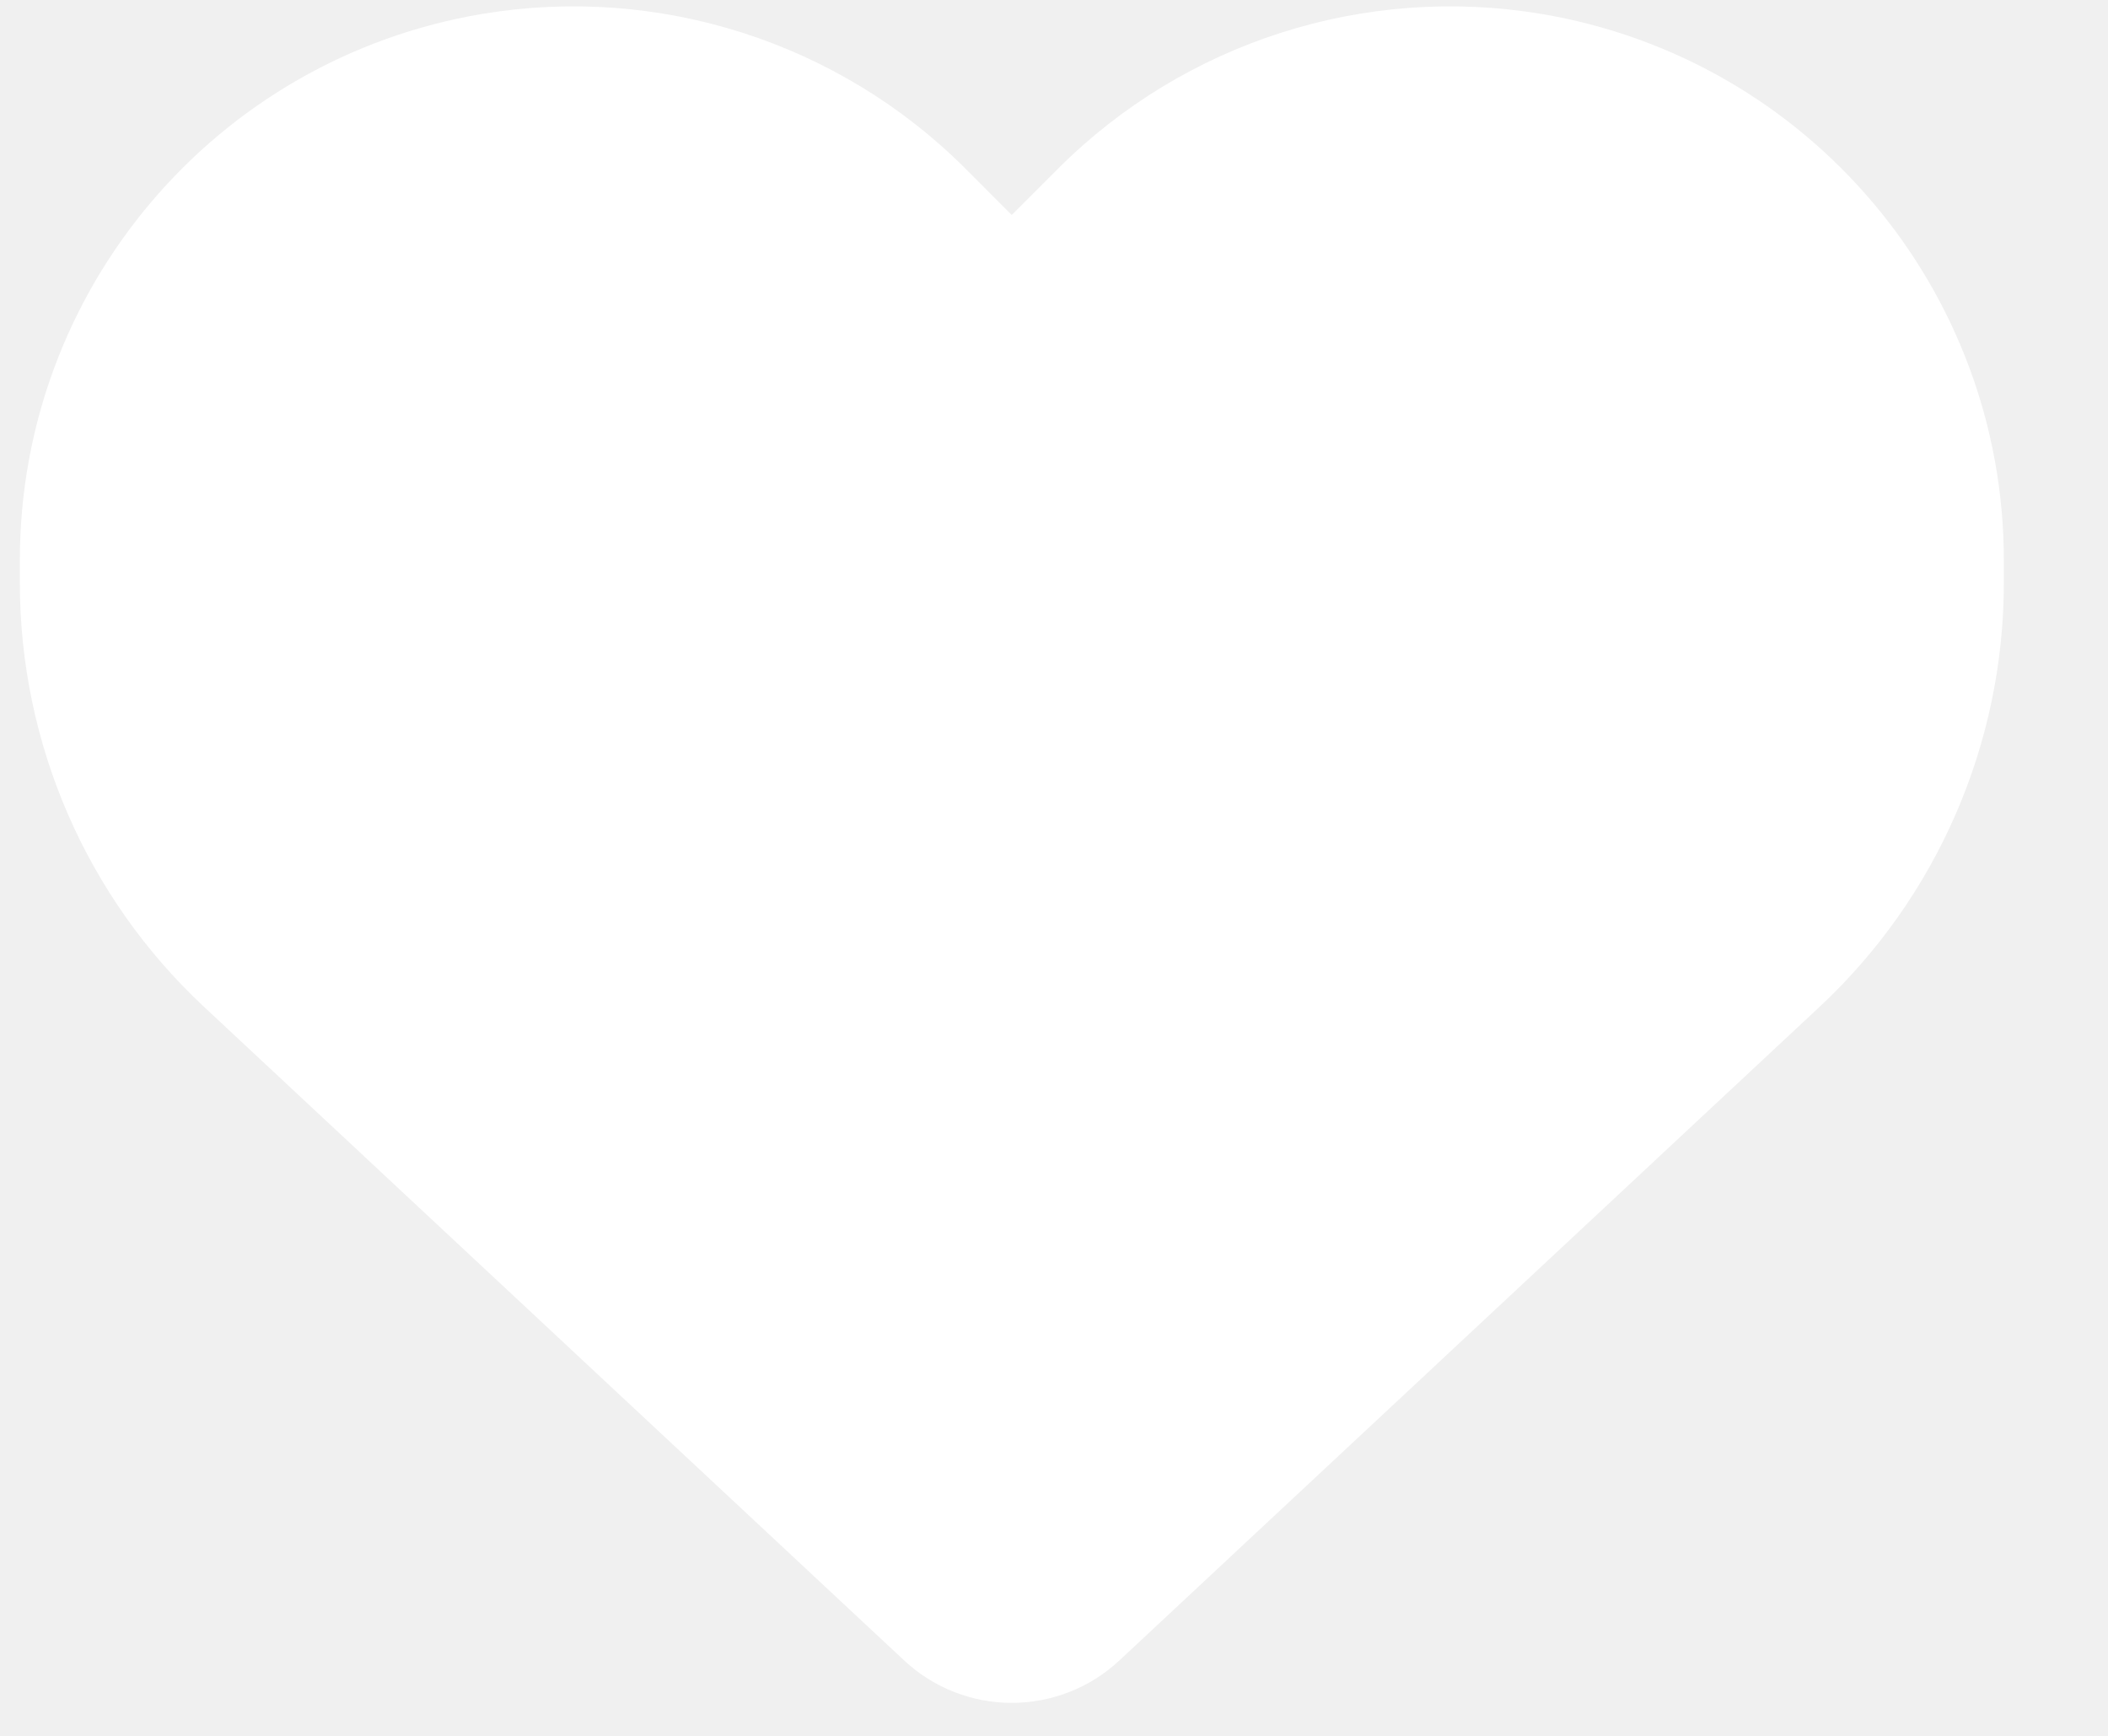
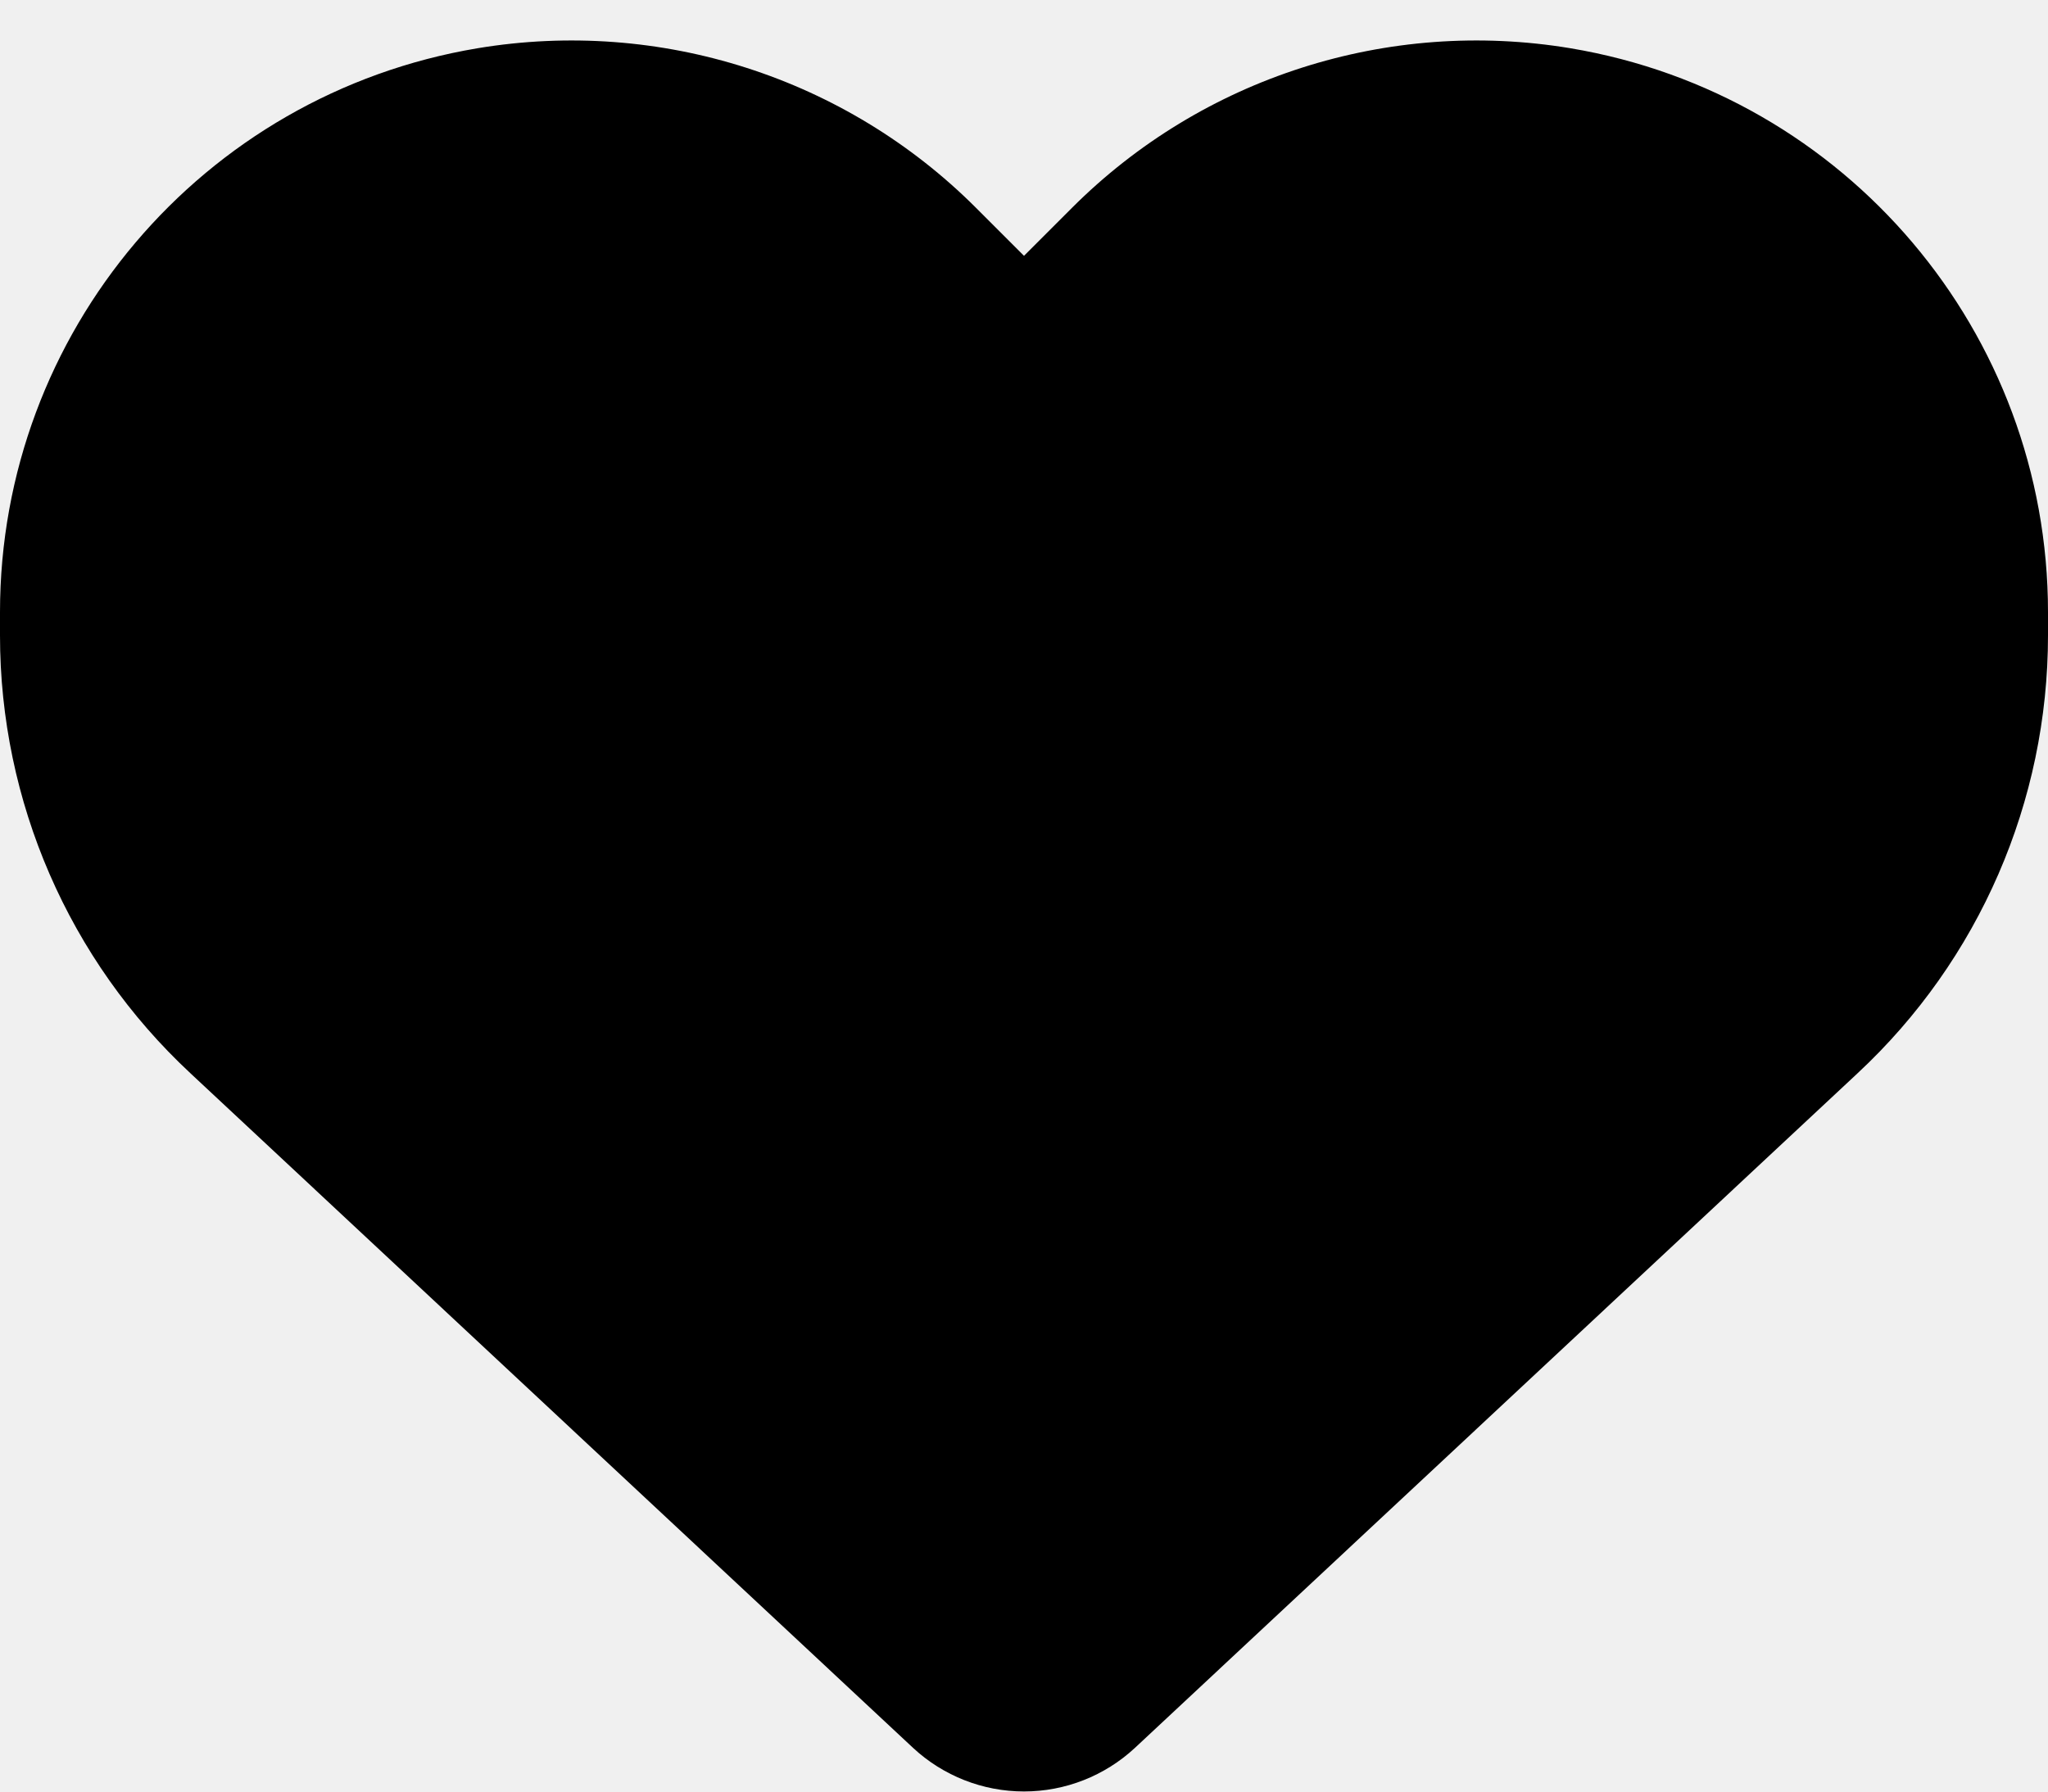
- <svg xmlns="http://www.w3.org/2000/svg" width="17" height="14" viewBox="0 0 17 14" fill="none">
-   <path d="M1.647 8.122L7.294 13.394C7.528 13.612 7.838 13.734 8.159 13.734C8.481 13.734 8.791 13.612 9.025 13.394L14.672 8.122C15.622 7.237 16.16 5.997 16.16 4.7V4.519C16.16 2.334 14.581 0.472 12.428 0.112C11.003 -0.125 9.553 0.341 8.534 1.359L8.159 1.734L7.785 1.359C6.766 0.341 5.316 -0.125 3.891 0.112C1.738 0.472 0.16 2.334 0.16 4.519V4.7C0.16 5.997 0.697 7.237 1.647 8.122Z" fill="white" />
+ <svg xmlns="http://www.w3.org/2000/svg" width="16" height="14" viewBox="0 0 16 14" fill="none">
+   <path d="M1.488 8.387L7.134 13.659C7.369 13.877 7.678 13.999 8 13.999C8.322 13.999 8.631 13.877 8.866 13.659L14.512 8.387C15.463 7.502 16 6.262 16 4.965V4.784C16 2.599 14.422 0.737 12.269 0.377C10.844 0.14 9.394 0.605 8.375 1.624L8 1.999L7.625 1.624C6.606 0.605 5.156 0.14 3.731 0.377C1.578 0.737 0 2.599 0 4.784V4.965C0 6.262 0.537 7.502 1.488 8.387Z" fill="black" />
</svg>
